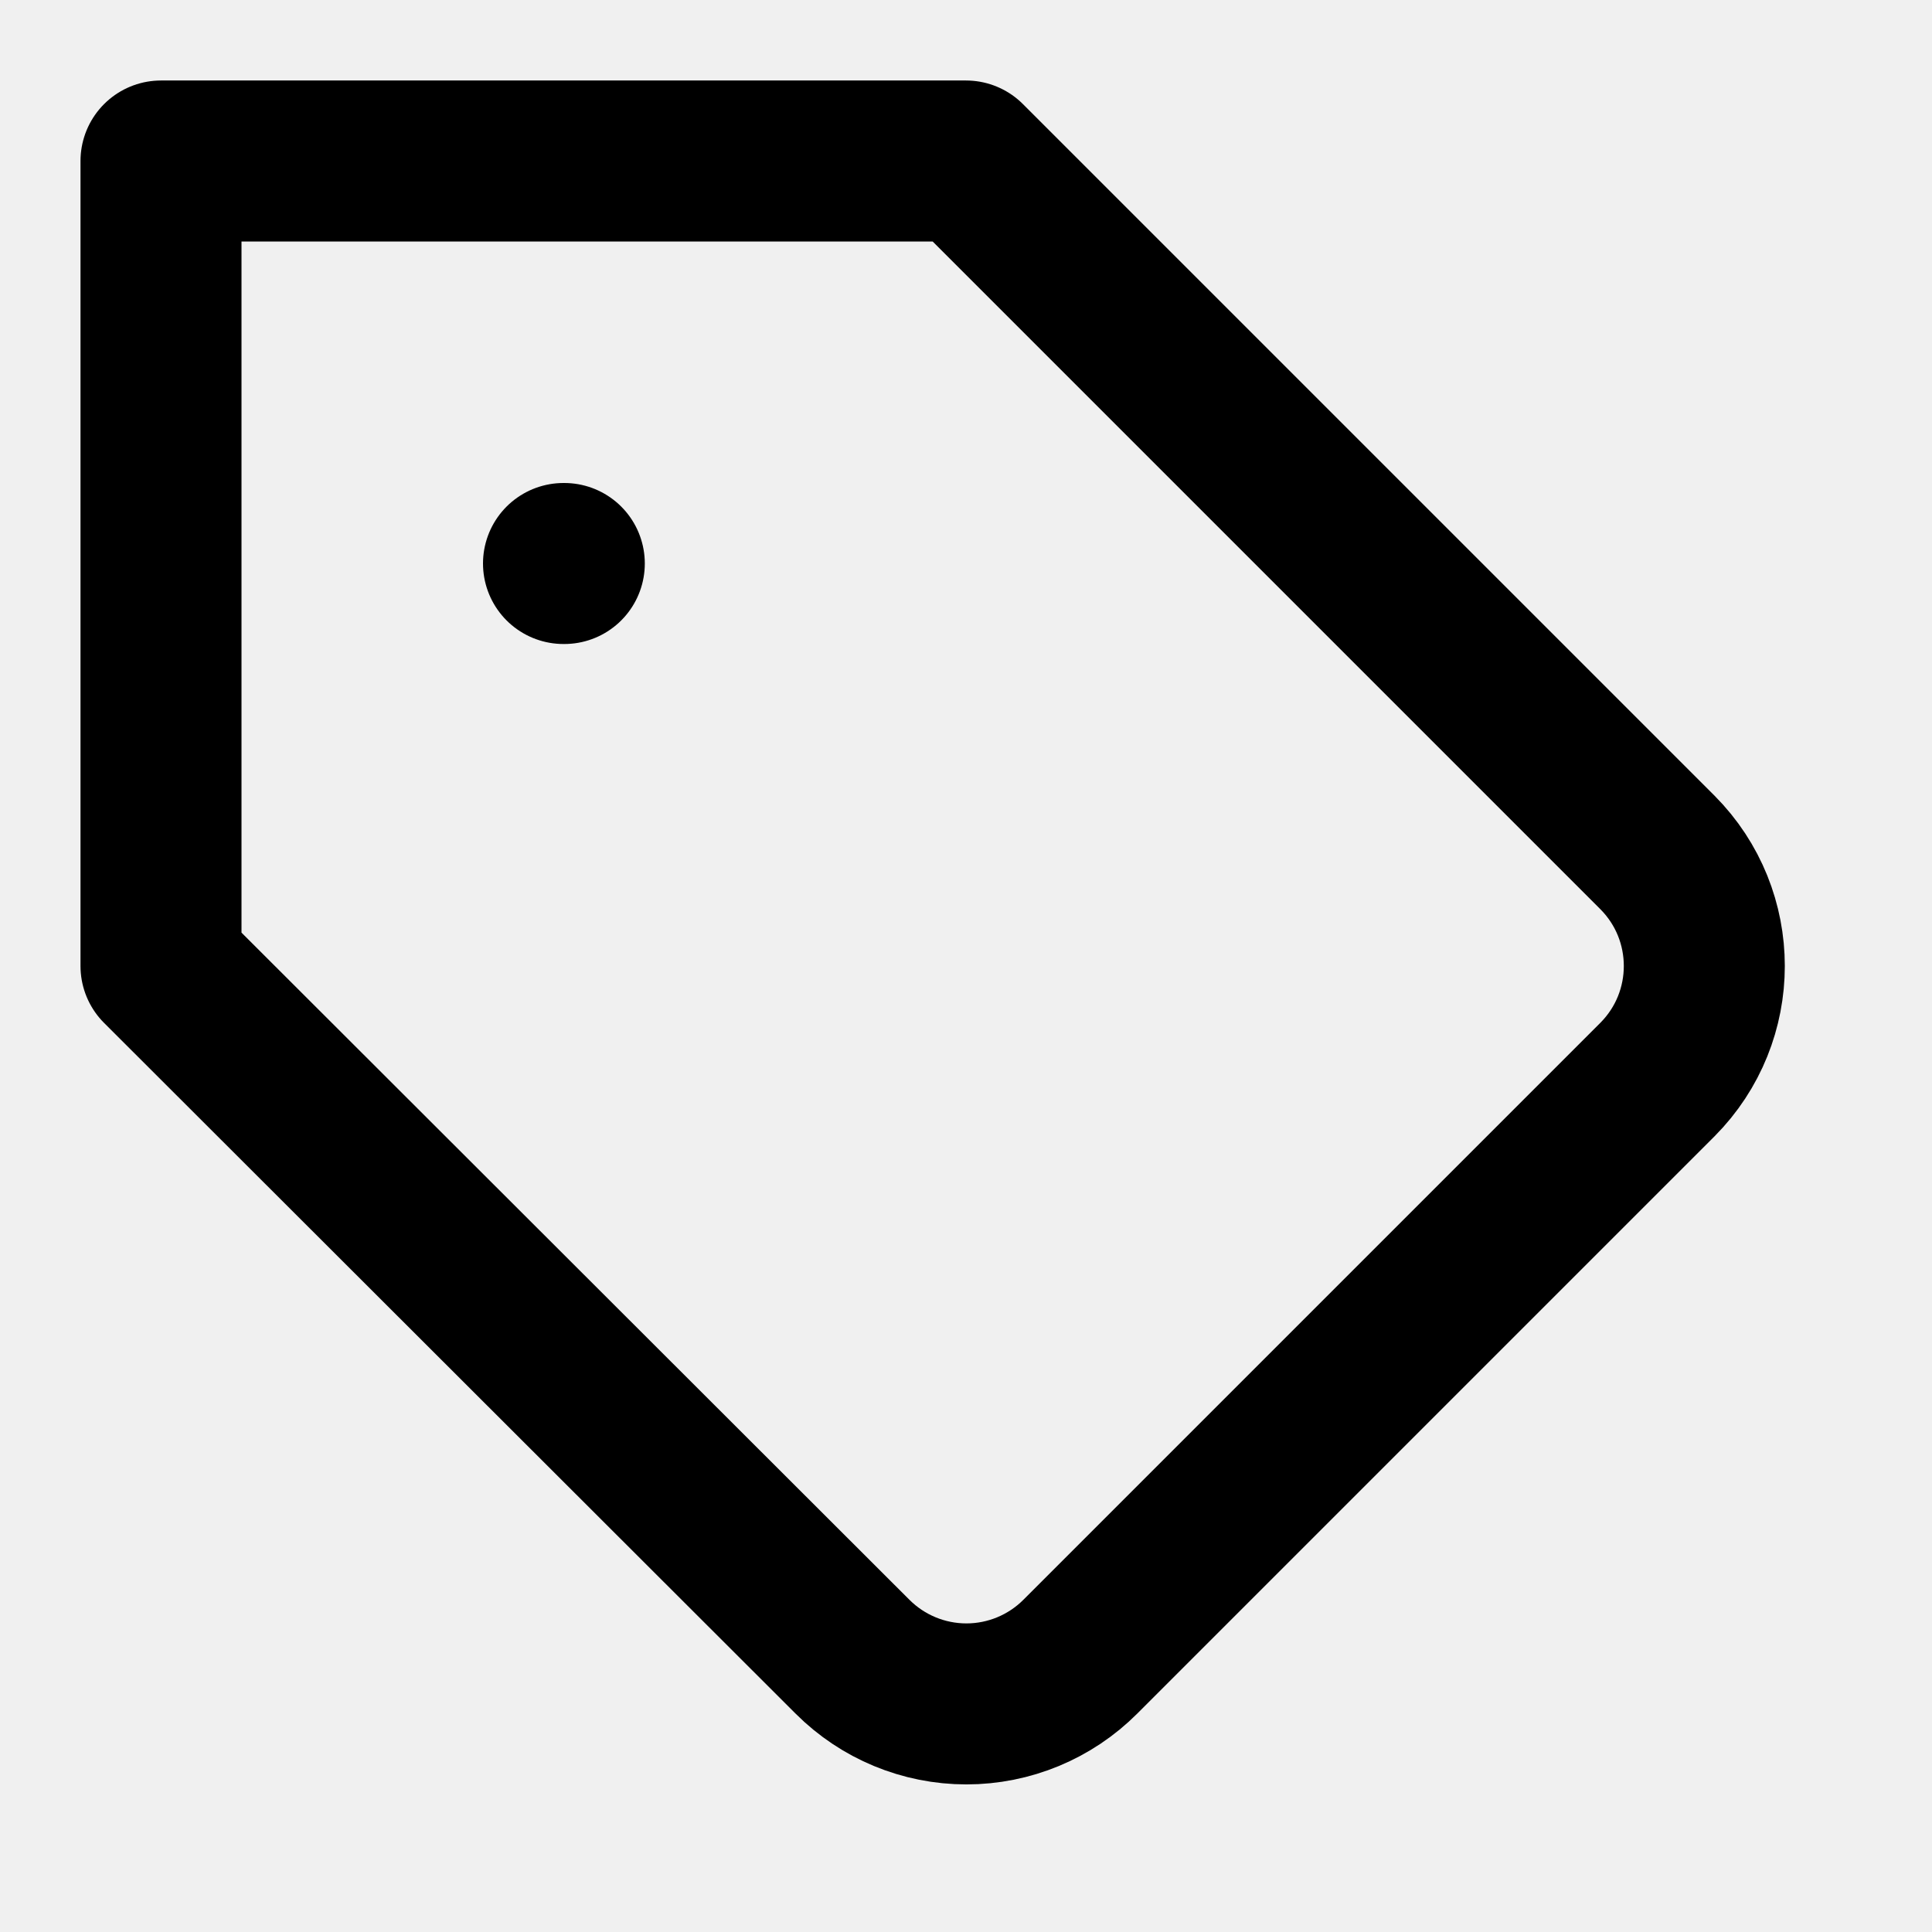
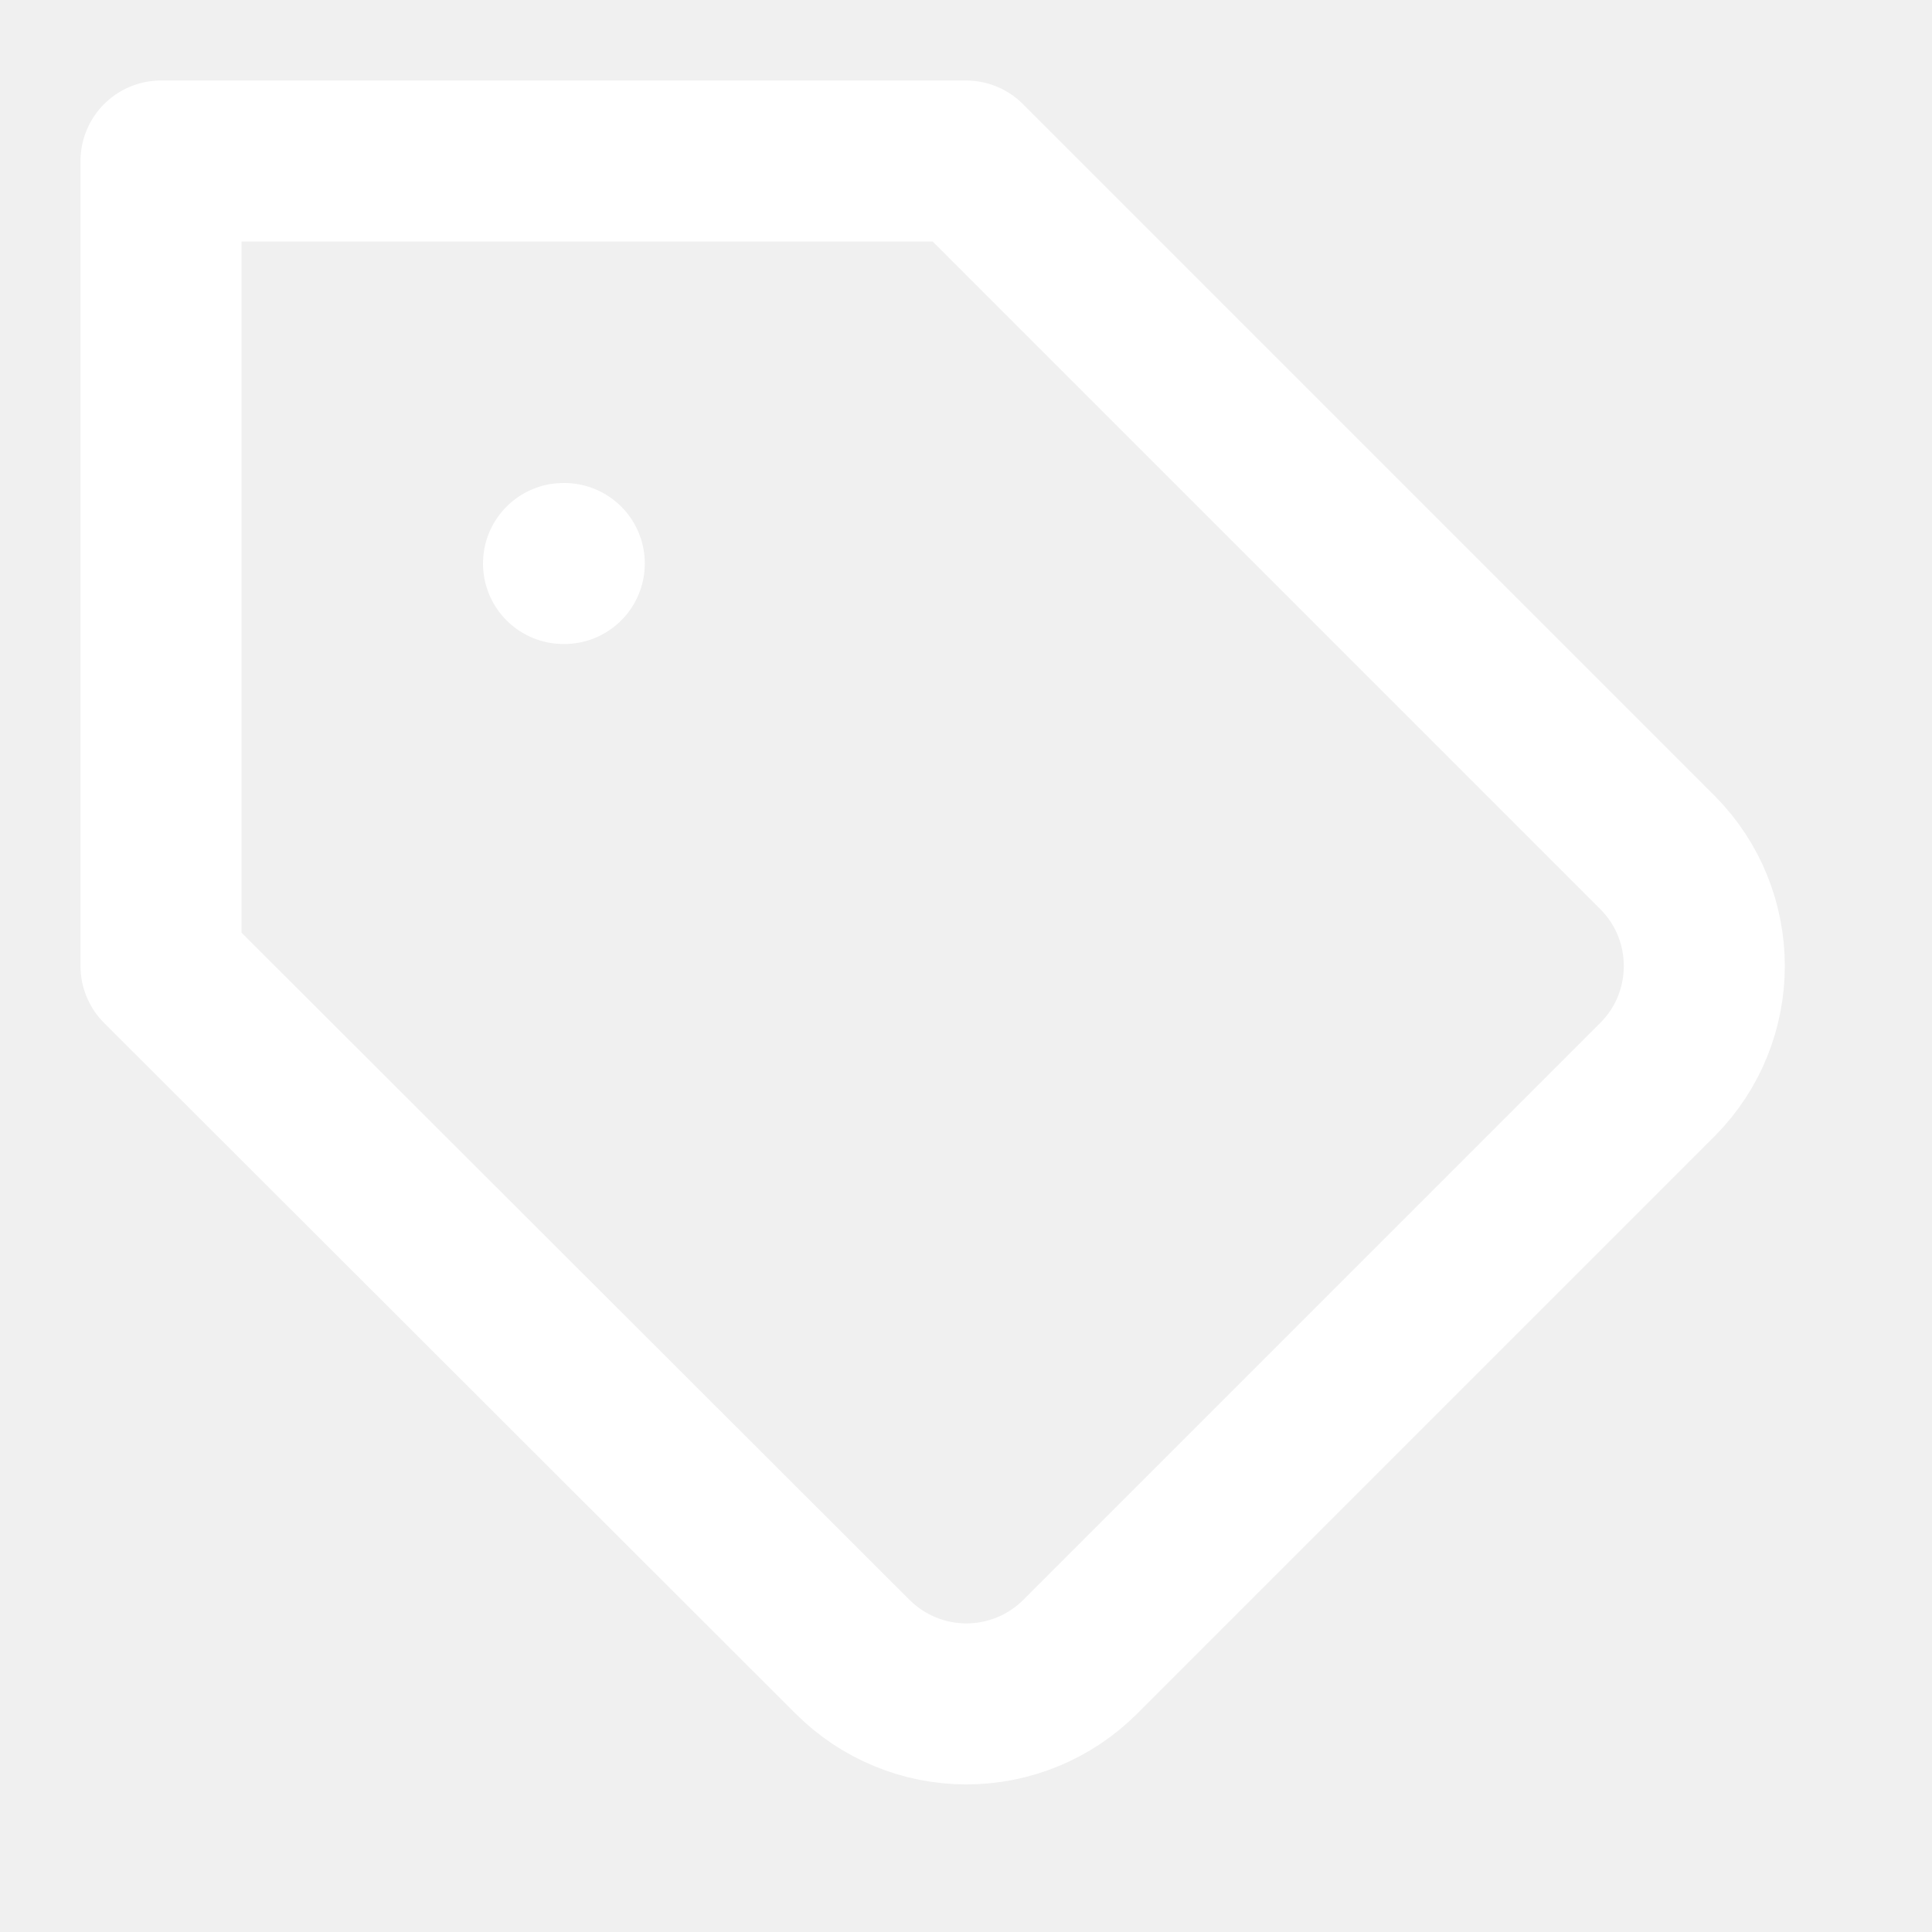
- <svg xmlns="http://www.w3.org/2000/svg" width="24" height="24" viewBox="0 0 24 24" fill="none" stroke="currentColor" stroke-width="2" stroke-linecap="round" stroke-linejoin="round" class="feather feather-tag">
+ <svg xmlns="http://www.w3.org/2000/svg" width="24" height="24" viewBox="0 0 24 24" fill="none" stroke="white" stroke-width="2" stroke-linecap="round" stroke-linejoin="round" class="feather feather-tag">
  <path d="M20.59 13.41l-7.17 7.17a2 2 0 0 1-2.83 0L2 12V2h10l8.59 8.59a2 2 0 0 1 0 2.82z" />
  <line x1="7" y1="7" x2="7.01" y2="7" />
</svg>
